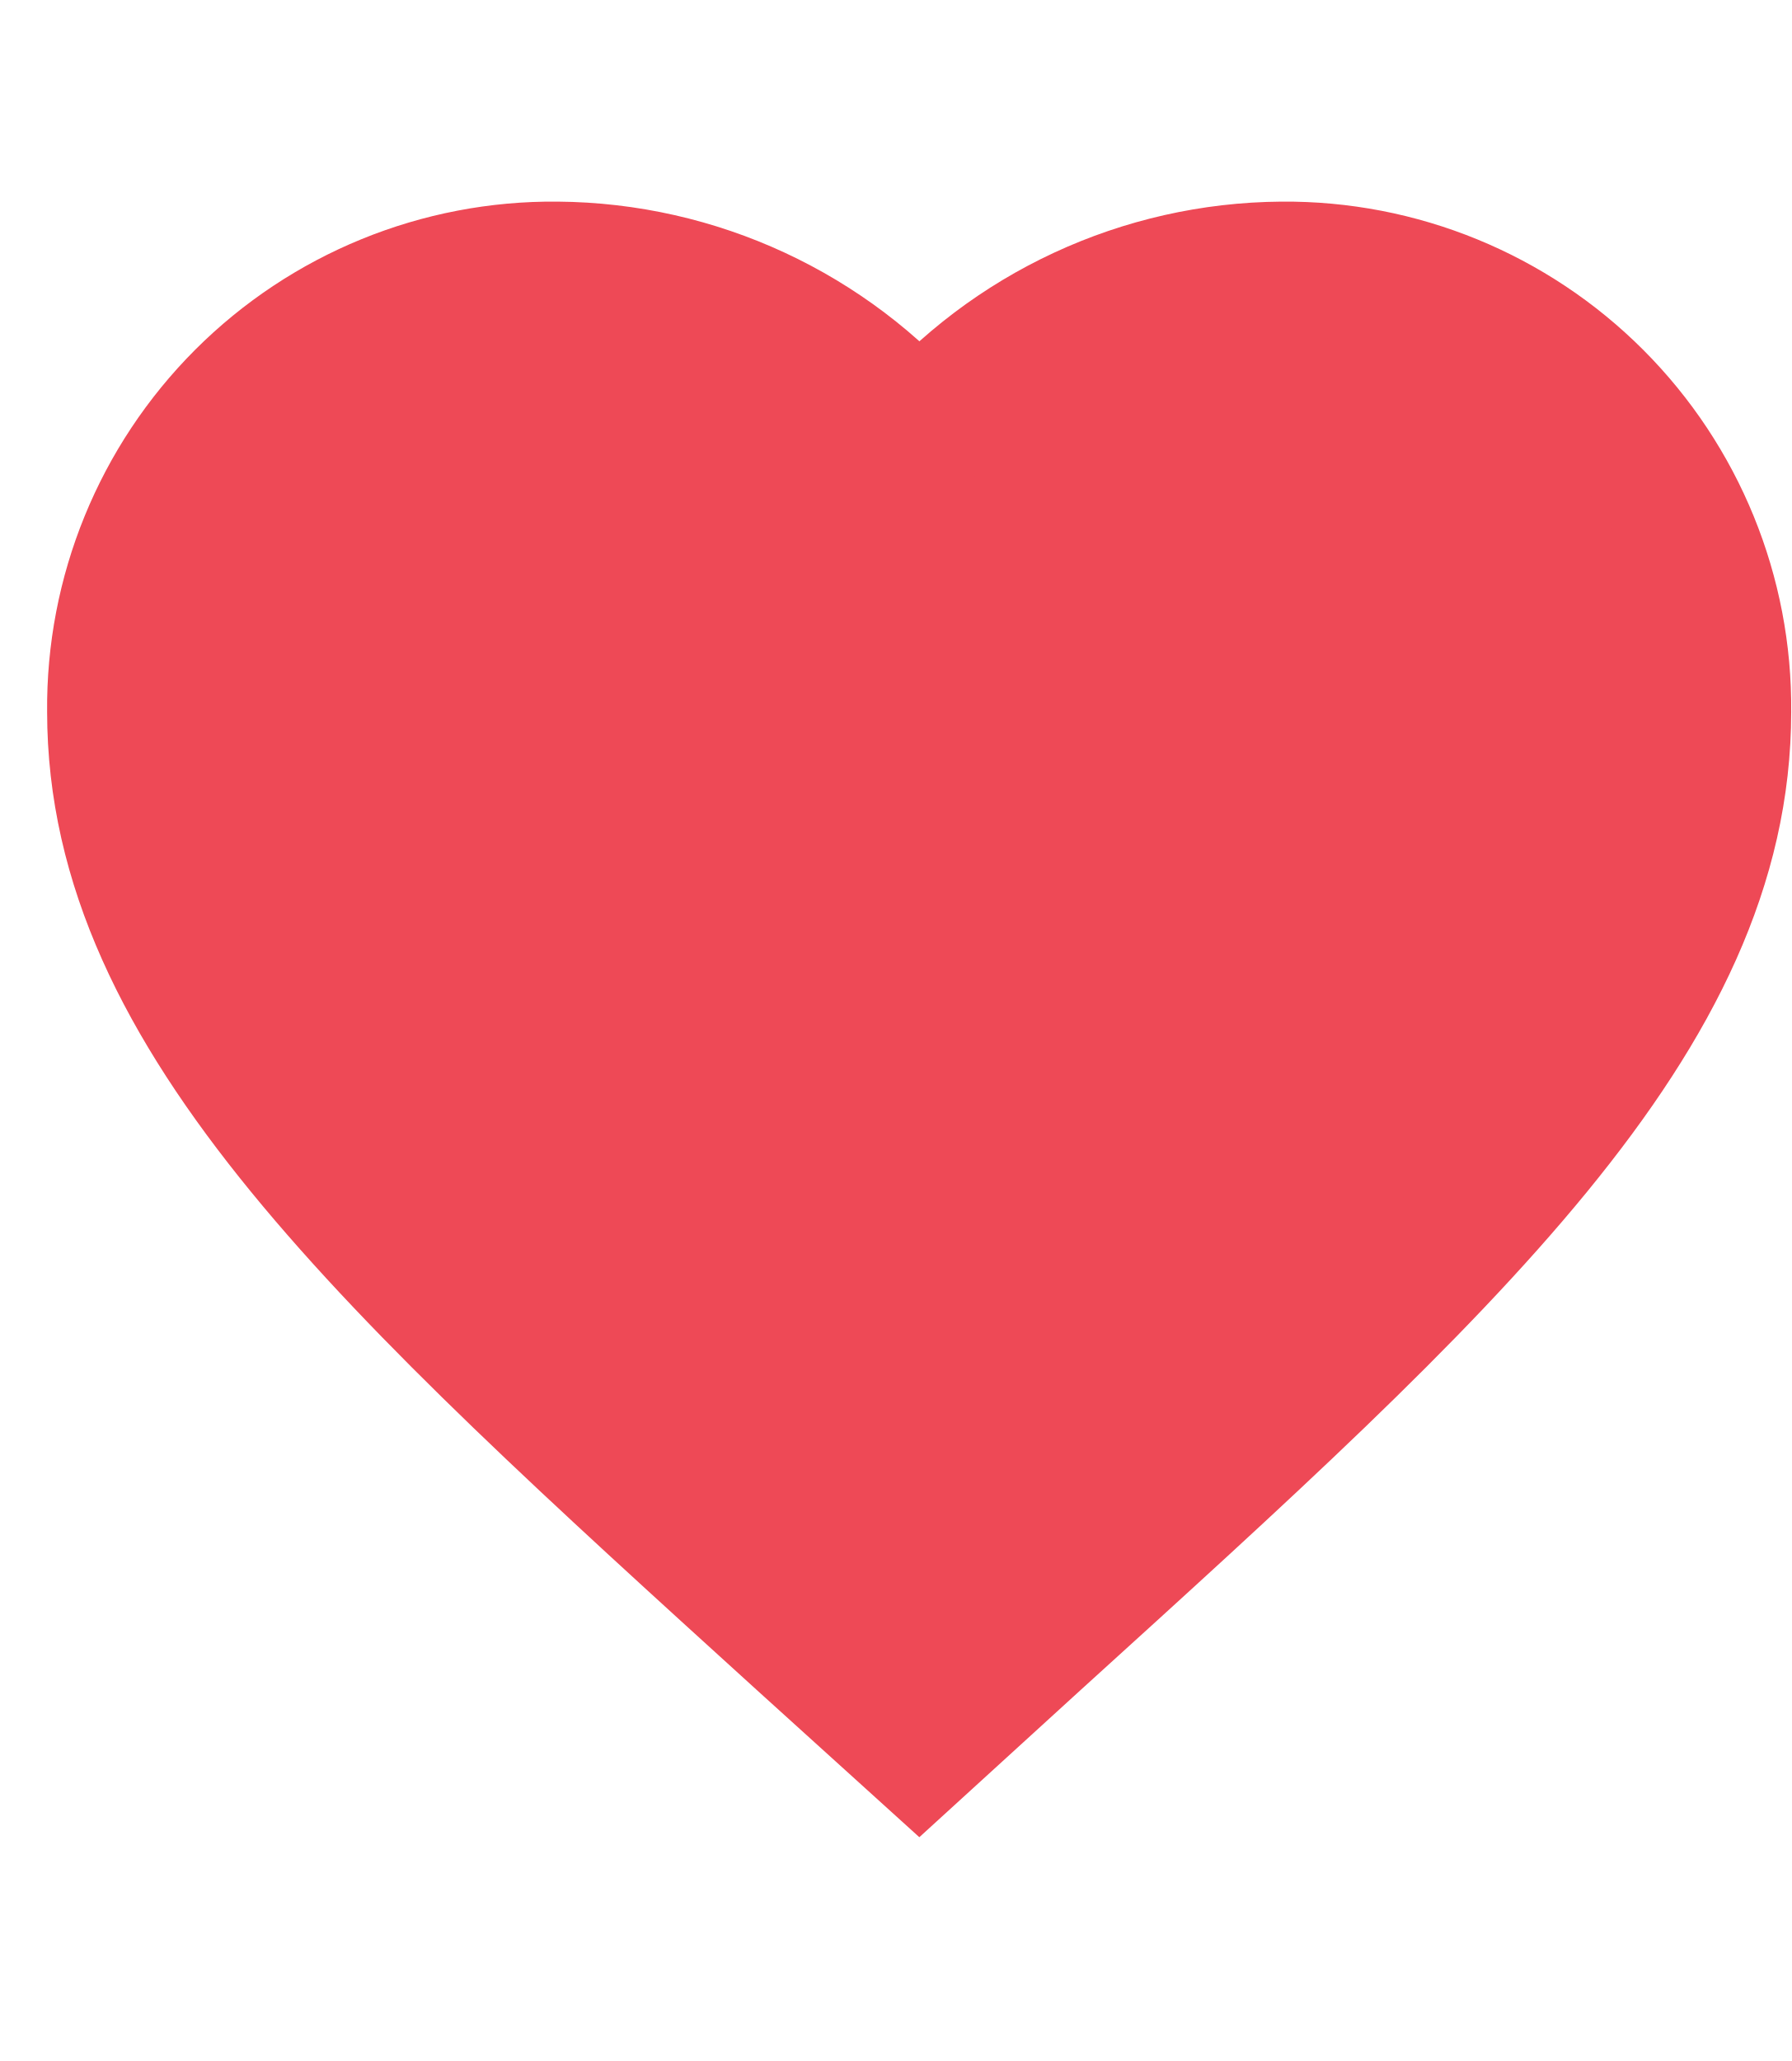
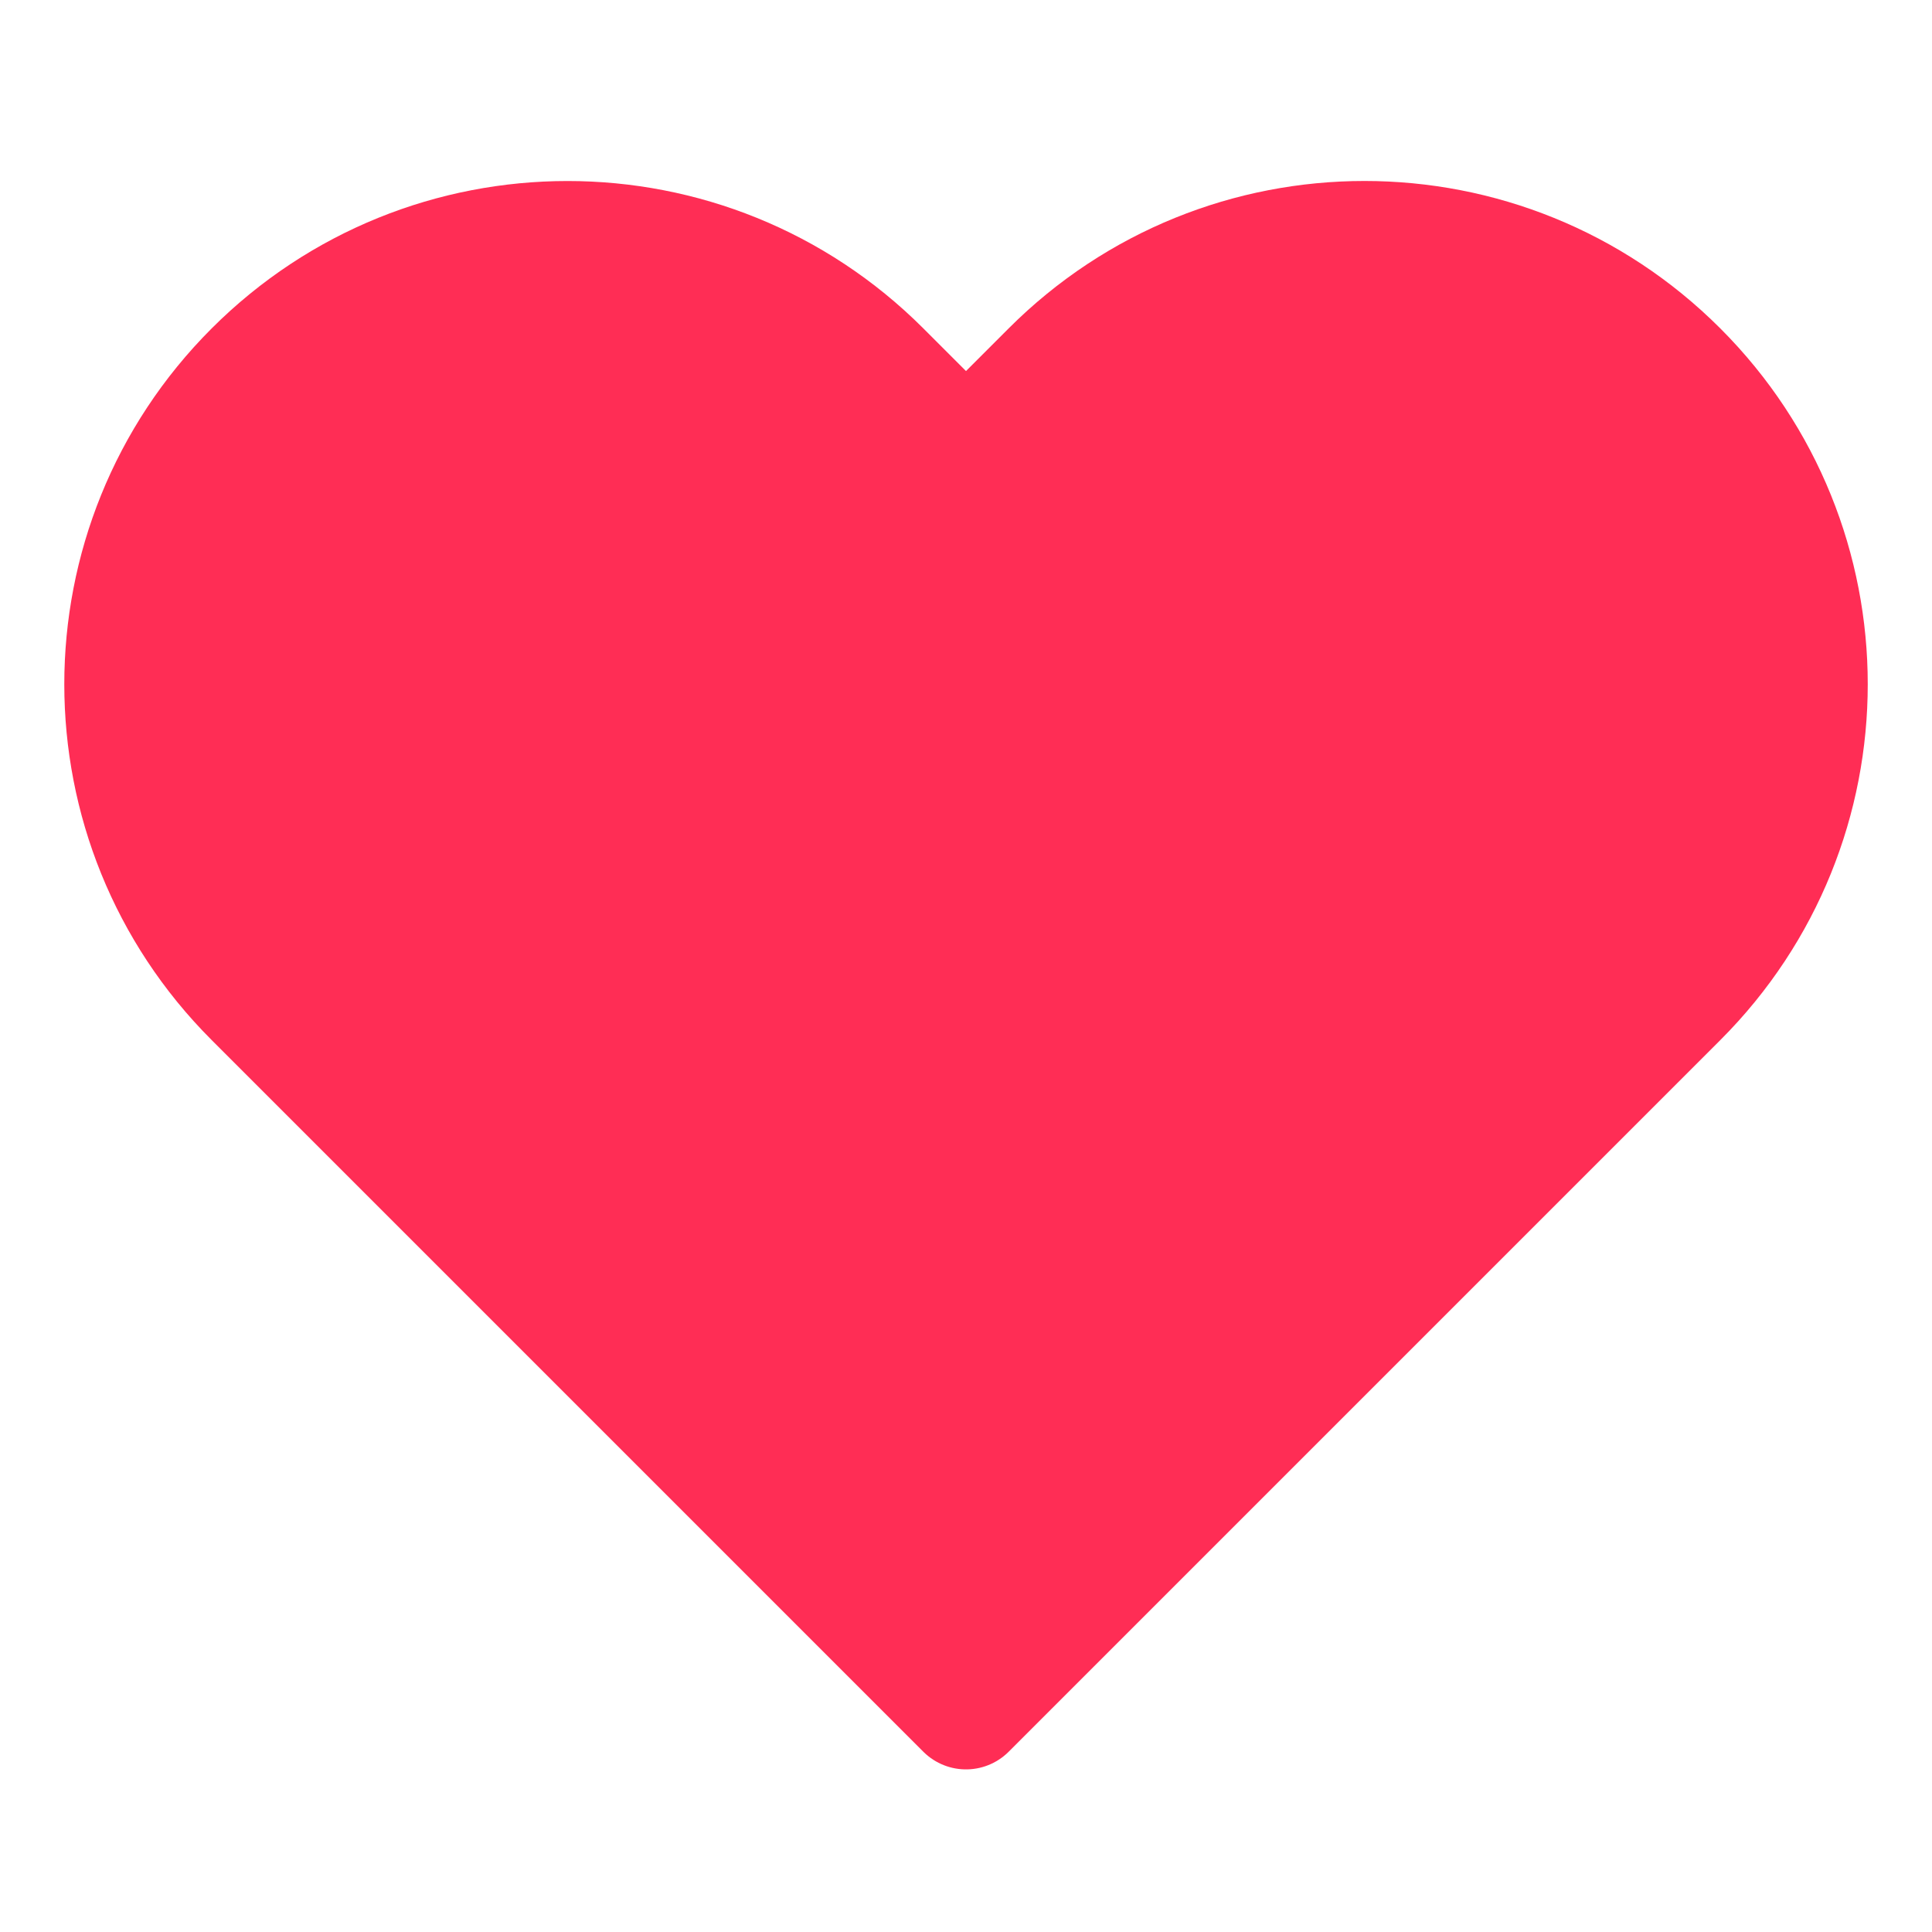
- <svg xmlns="http://www.w3.org/2000/svg" width="20" height="23" viewBox="0 0 20 23">
-   <g transform="translate(-5149 6596)">
-     <rect width="20" height="23" transform="translate(5149 -6596)" fill="none" />
-     <path d="M13.03,0A5.381,5.381,0,0,0,8.986,1.878,5.381,5.381,0,0,0,4.942,0,4.894,4.894,0,0,0,0,4.942c0,3.4,3.055,6.165,7.683,10.37l1.3,1.177,1.3-1.186c4.628-4.2,7.683-6.964,7.683-10.361A4.894,4.894,0,0,0,13.03,0Z" transform="translate(5150.276 -6593)" fill="#ee4956" stroke="#ee4956" stroke-width="1.5" />
-   </g>
+ <svg xmlns="http://www.w3.org/2000/svg" width="24" height="24" viewBox="0 0 24 24" fill="#FF2D55" stroke="#FF2D55" stroke-width="1.5" stroke-linecap="round" stroke-linejoin="round">
+   <path d="M20.84 4.61a5.5 5.5 0 0 0-7.78 0L12 5.67l-1.06-1.06a5.5 5.5 0 0 0-7.78 7.78l1.06 1.06L12 21.23l7.78-7.78 1.06-1.06a5.5 5.5 0 0 0 0-7.78z" />
</svg>
